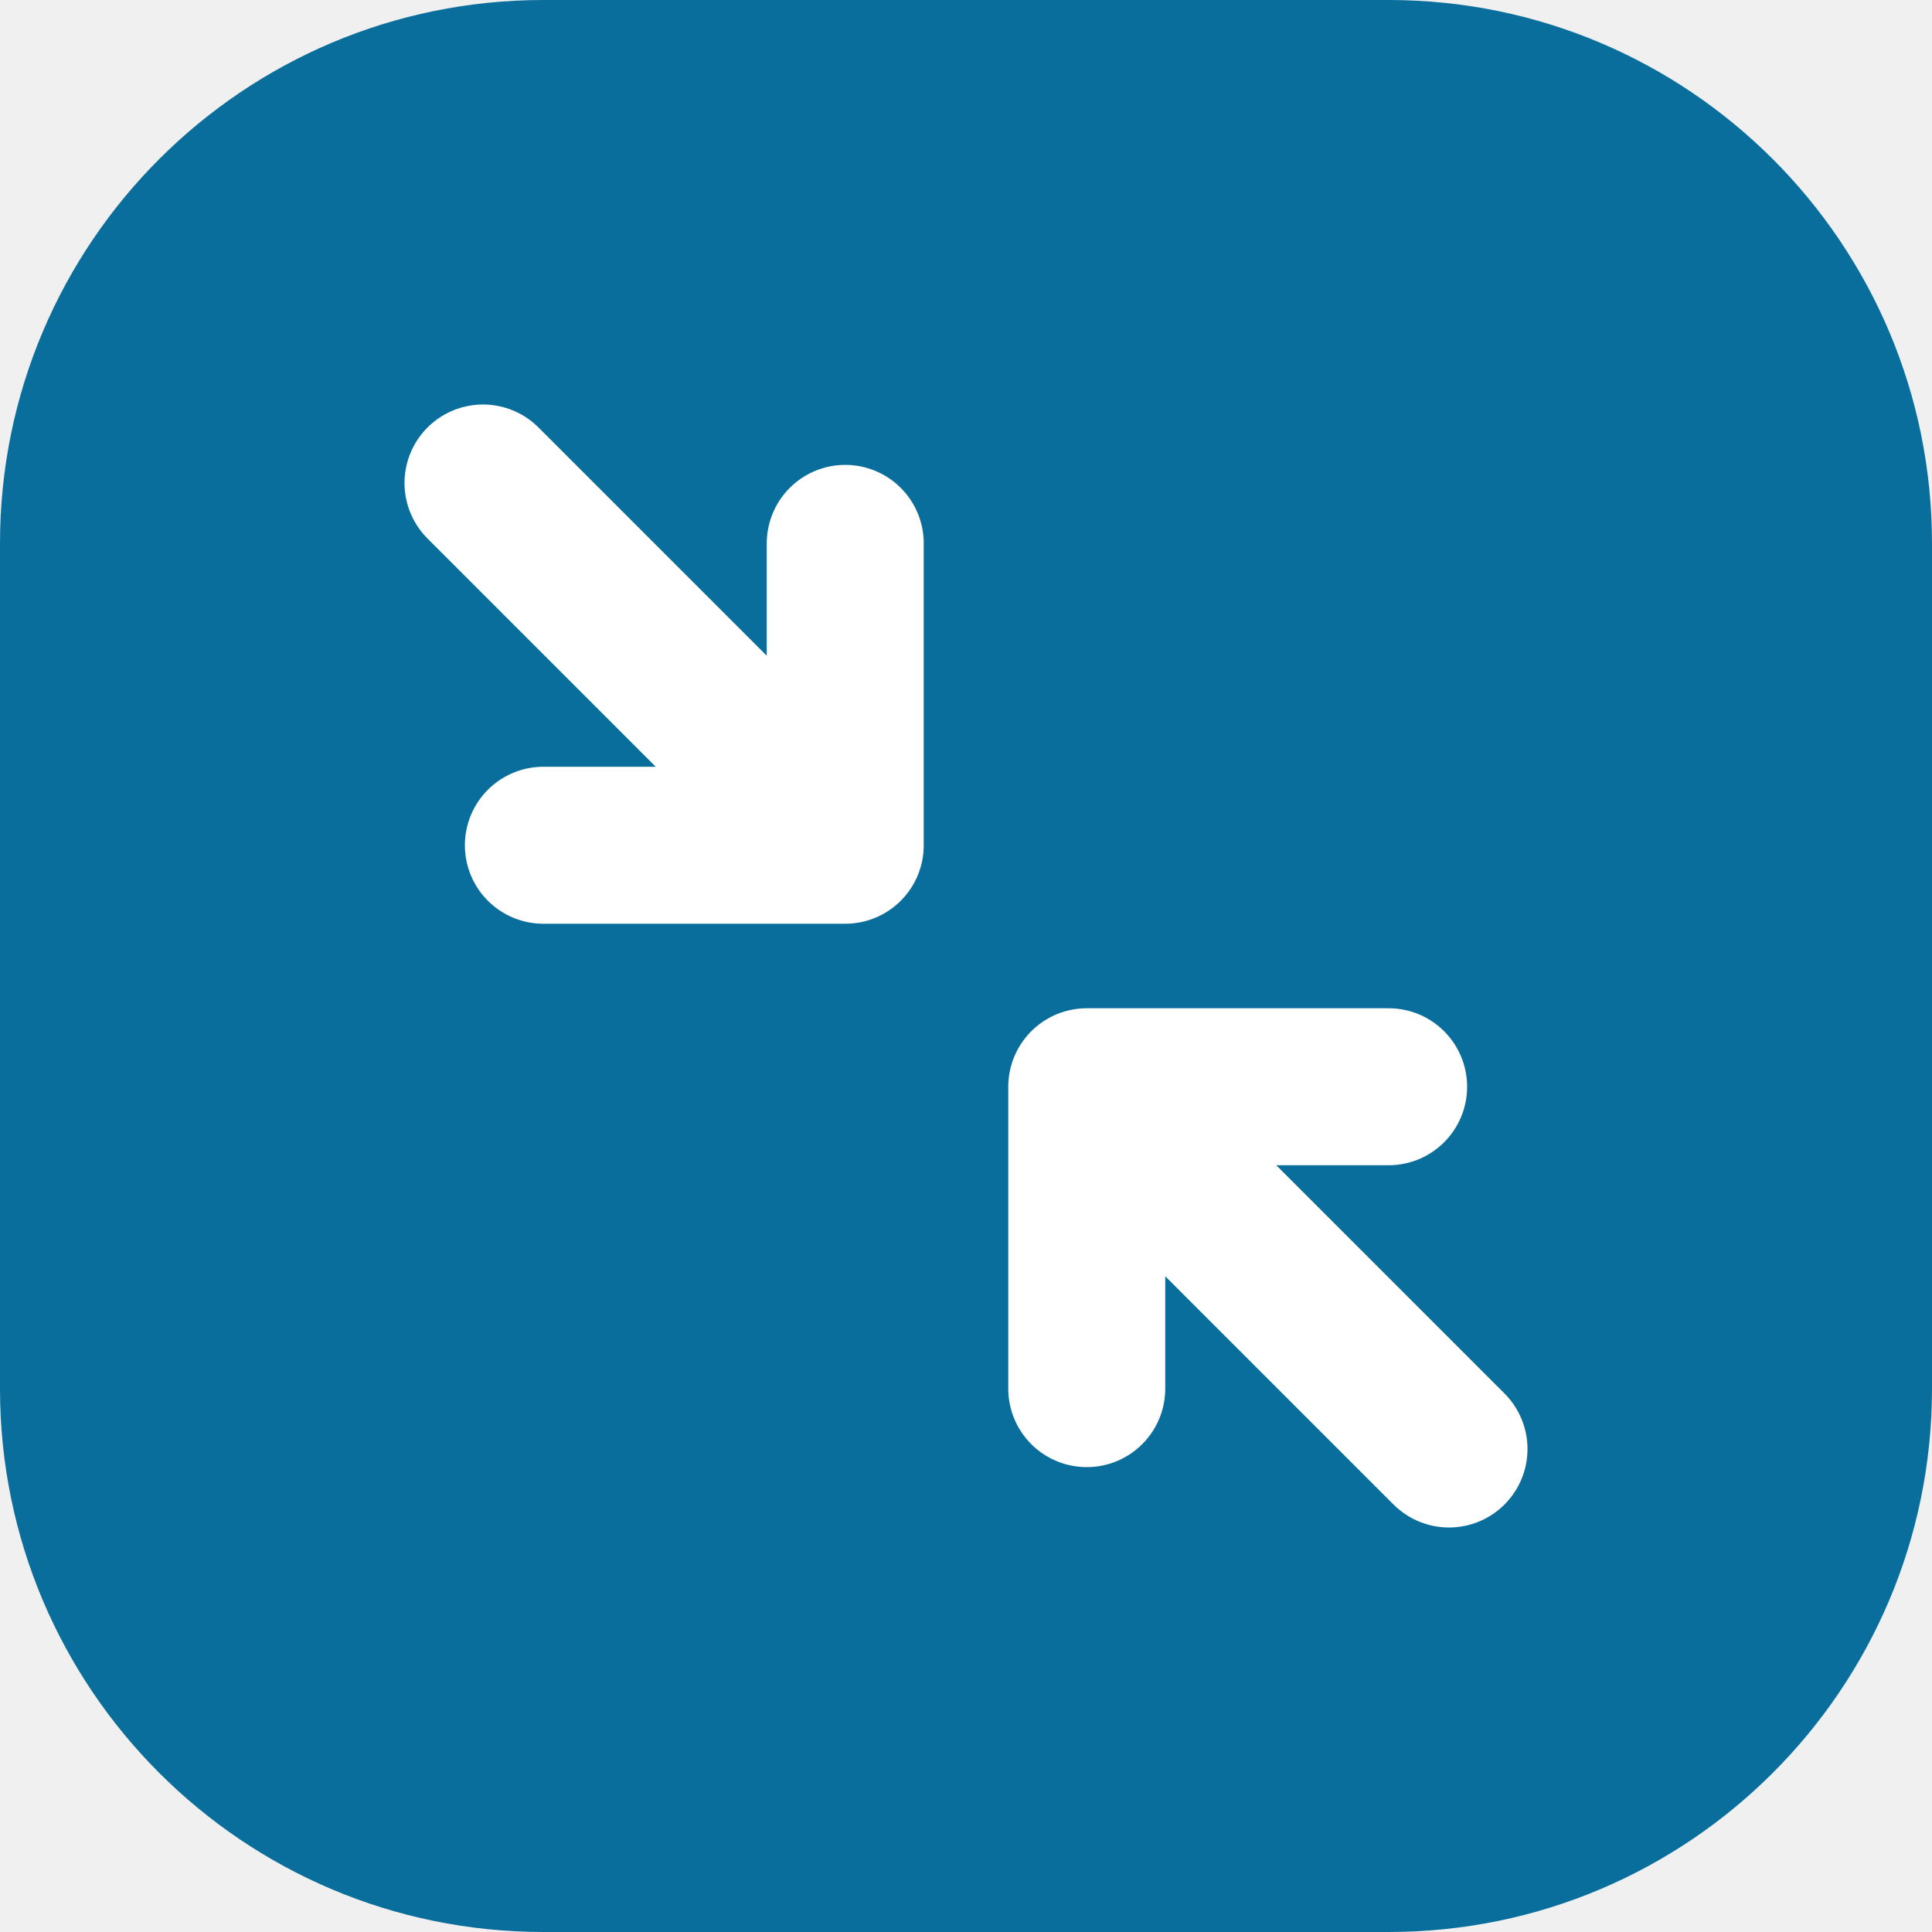
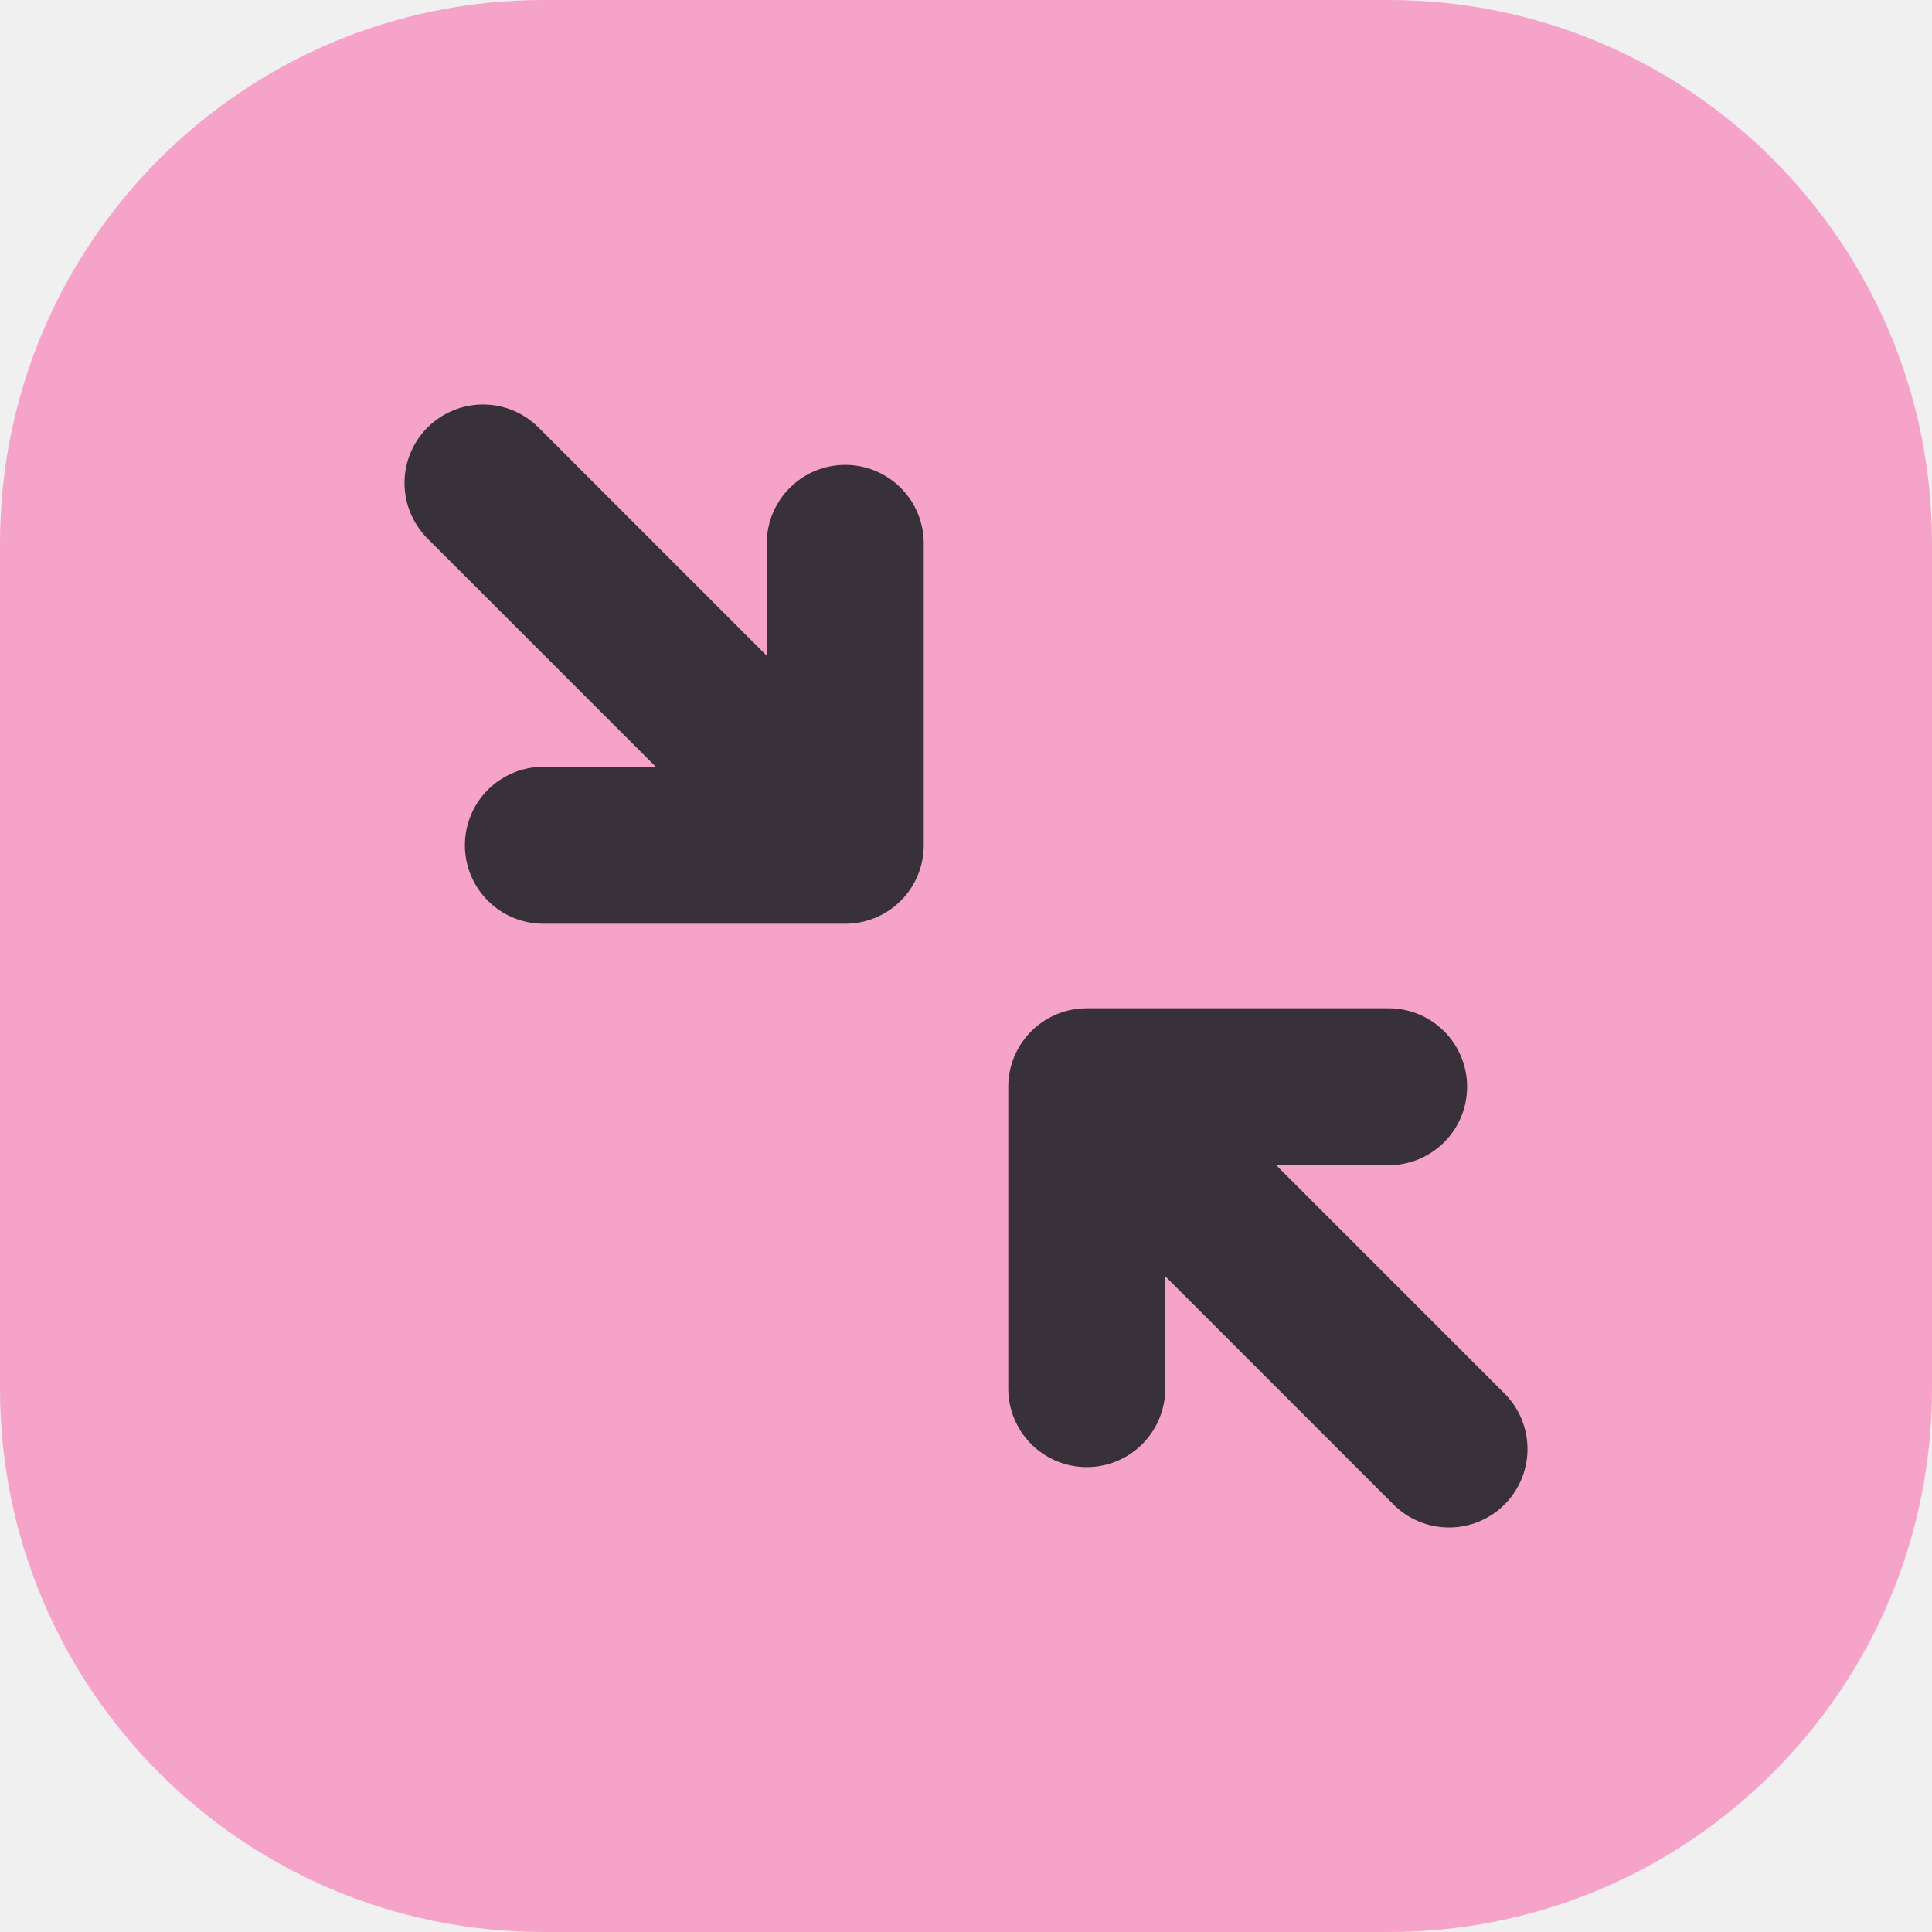
<svg xmlns="http://www.w3.org/2000/svg" viewBox="0 0 32 32">
-   <rect width="32" height="32" rx="9" fill="#0a6e9d" />
-   <path d="M8 8l6 6M14 9v5H9M24 24l-6-6M18 23v-5h5" fill="none" stroke="#fff" stroke-width="2.6" stroke-linecap="round" stroke-linejoin="round" />
+   <rect width="32" height="32" rx="9" fill="#f6a3ca" />
+   <path d="M8 8l6 6M14 9v5H9M24 24l-6-6M18 23v-5h5" fill="none" stroke="#383139" stroke-width="2.6" stroke-linecap="round" stroke-linejoin="round" />
</svg>
